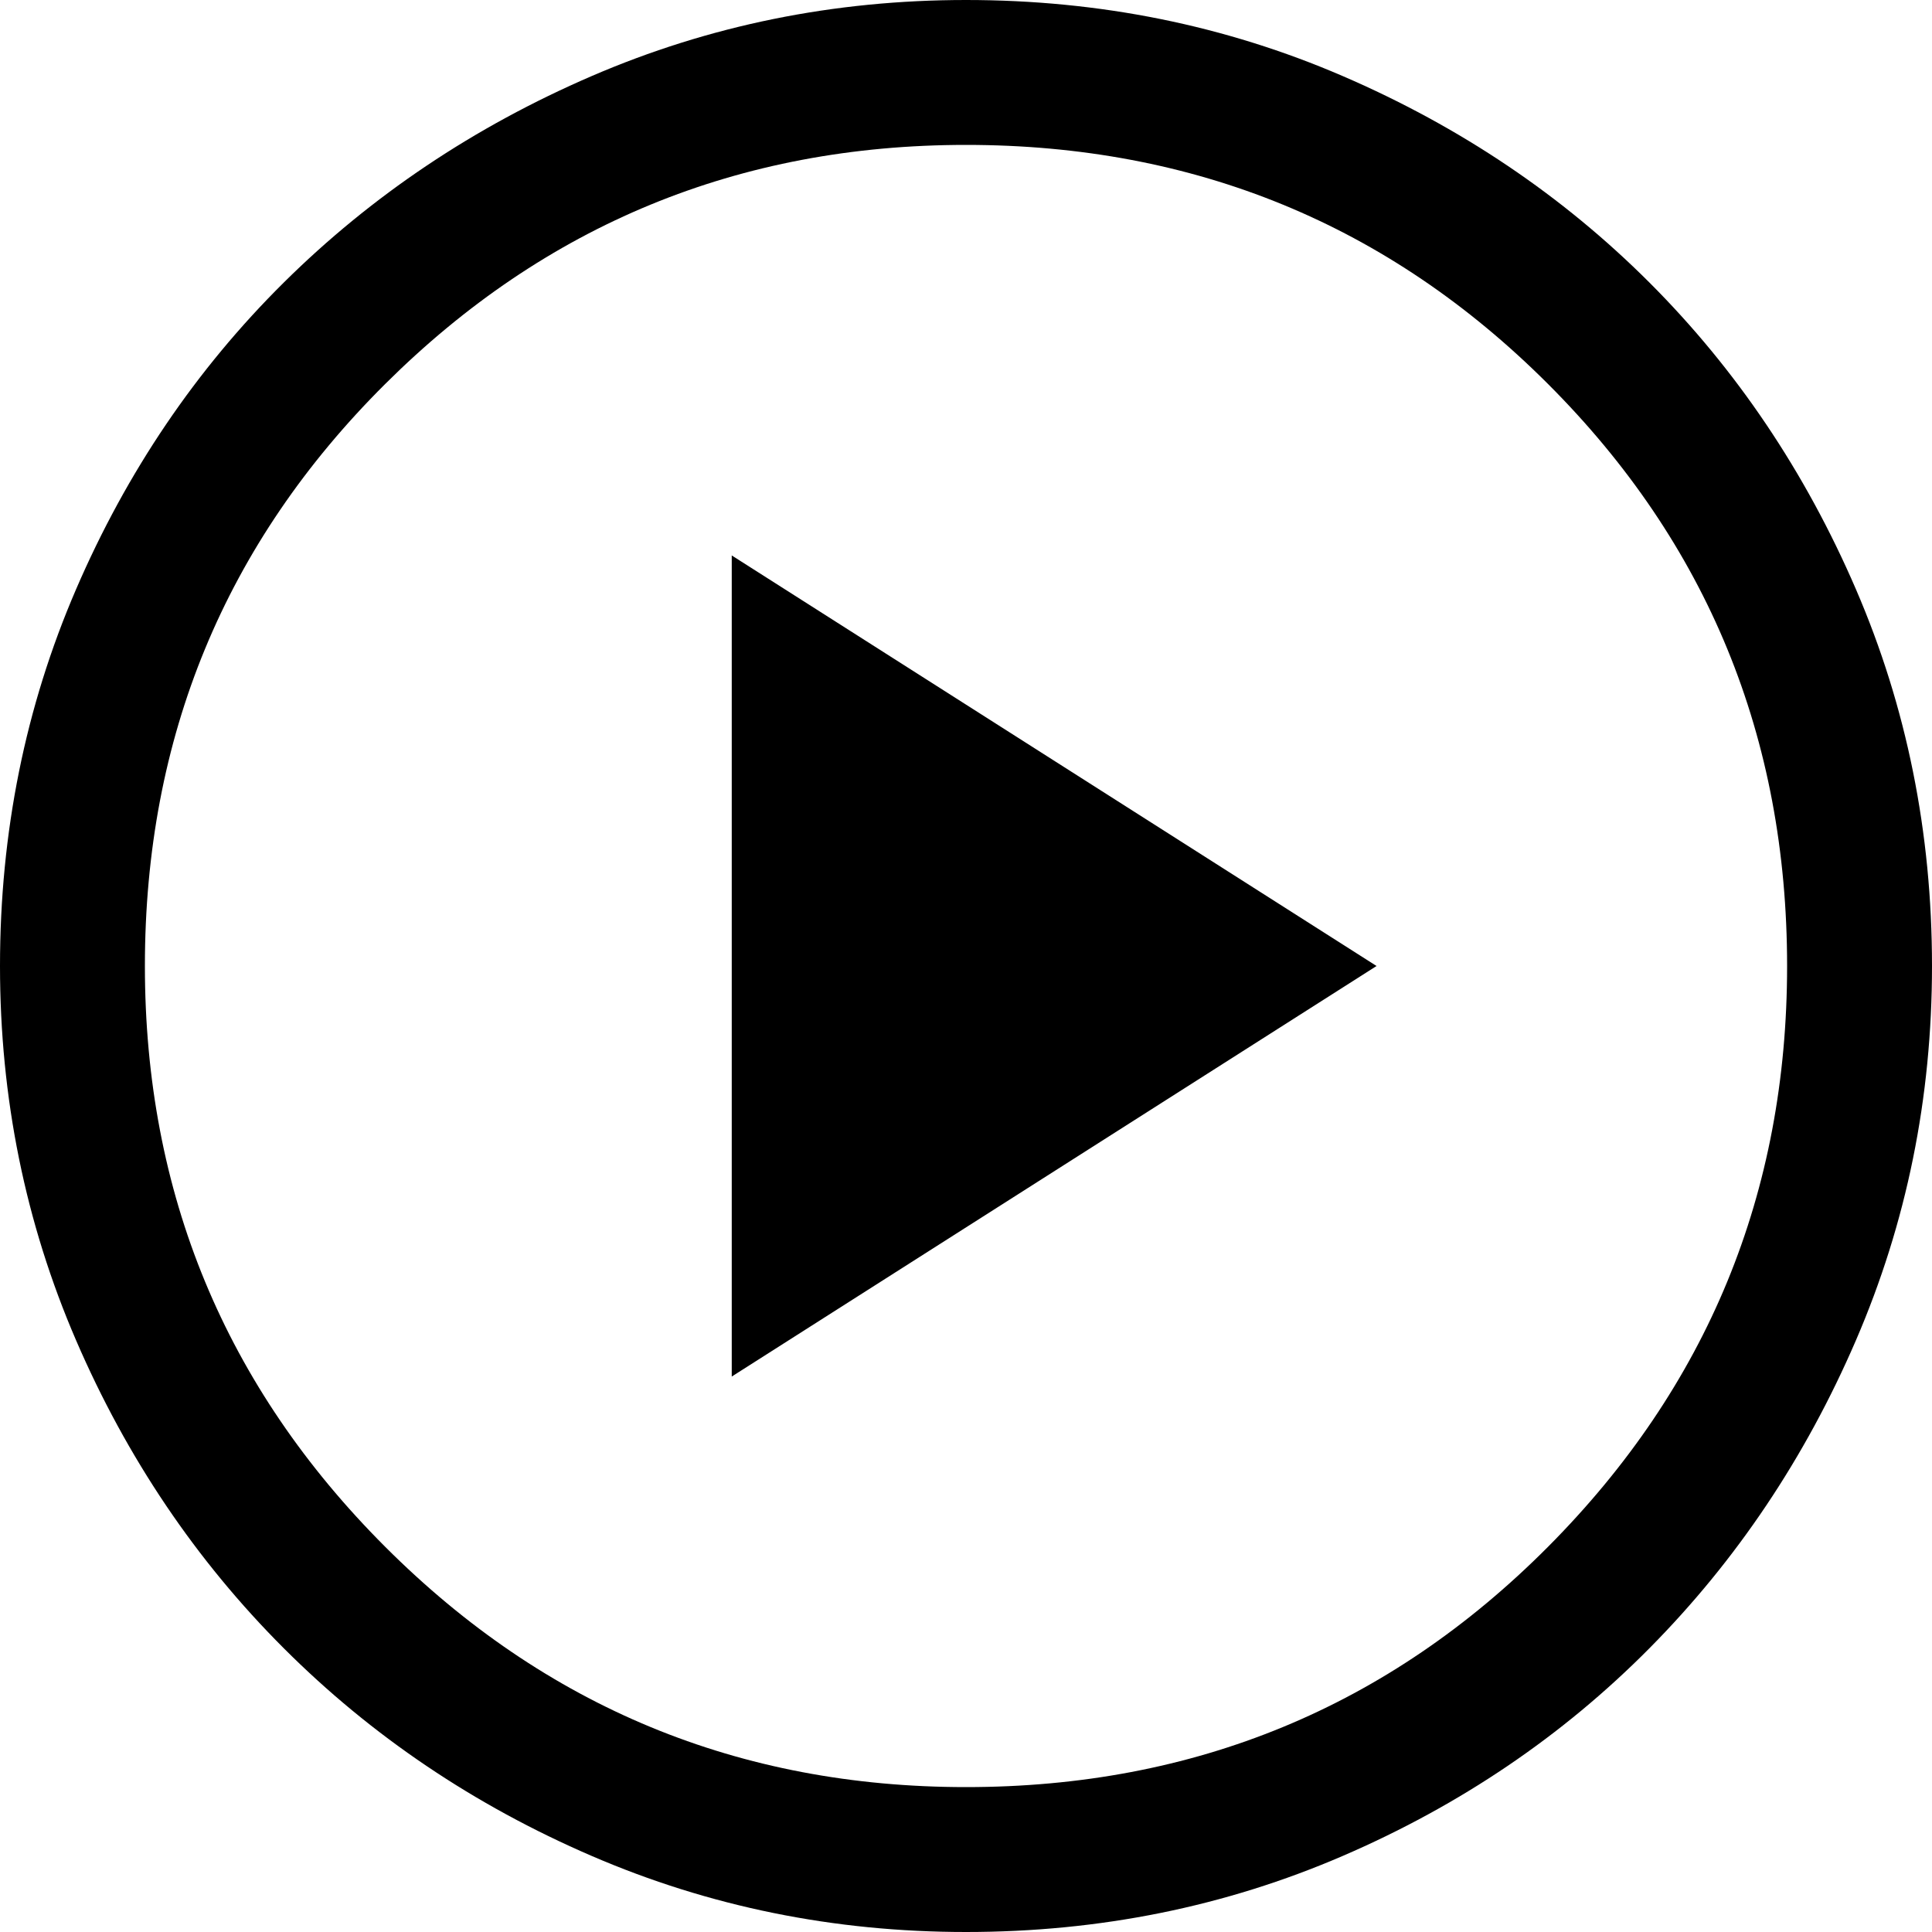
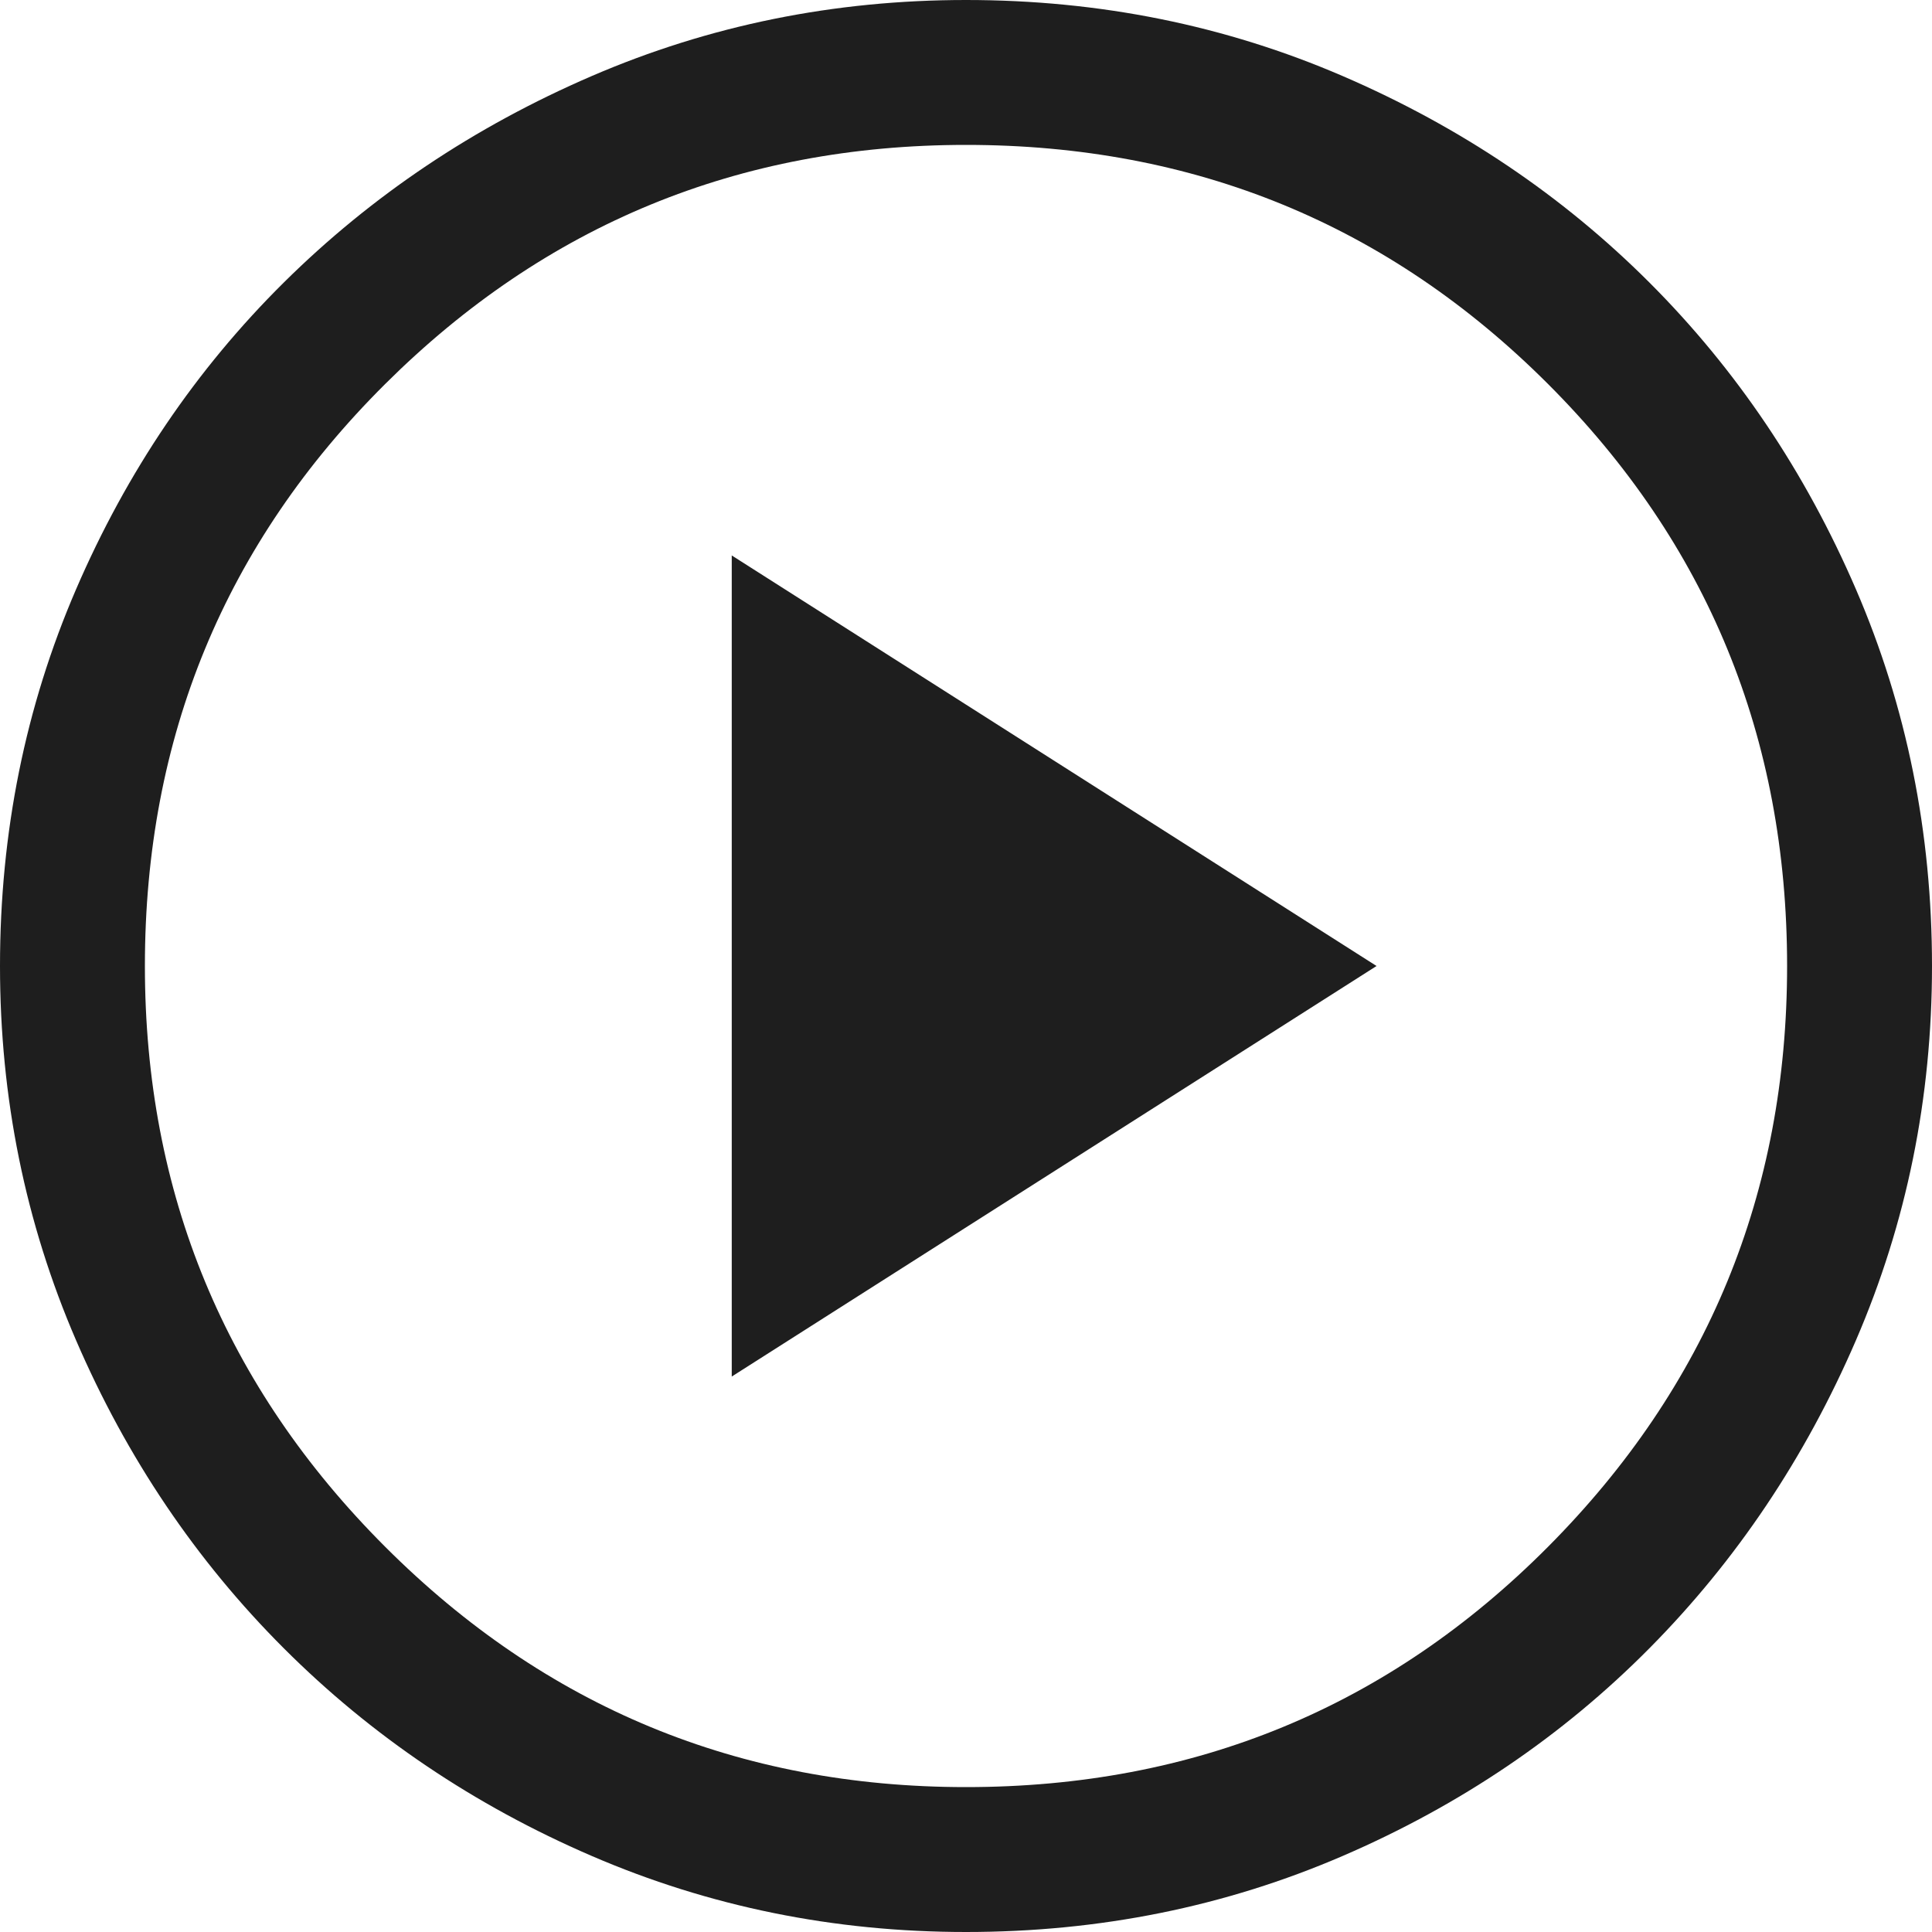
<svg xmlns="http://www.w3.org/2000/svg" height="16" width="16" version="1.1" id="svg4">
  <defs id="defs8" />
-   <path d="M 6.06,11.4 11.4,8 6.06,4.6 Z M 8,16 Q 6.36,16 4.9,15.37 3.44,14.74 2.35,13.65 1.26,12.56 0.63,11.1 0,9.64 0,8 0,6.34 0.63,4.88 1.26,3.42 2.35,2.34 3.44,1.26 4.9,0.63 6.36,0 8,0 q 1.66,0 3.12,0.63 1.46,0.63 2.54,1.71 1.08,1.08 1.71,2.54 Q 16,6.34 16,8 q 0,1.64 -0.63,3.1 -0.63,1.46 -1.71,2.55 -1.08,1.09 -2.54,1.72 Q 9.66,16 8,16 Z m 0,-1.2 q 2.84,0 4.82,-1.99 Q 14.8,10.82 14.8,8 14.8,5.16 12.82,3.18 10.84,1.2 8,1.2 5.18,1.2 3.19,3.18 1.2,5.16 1.2,8 1.2,10.82 3.19,12.81 5.18,14.8 8,14.8 Z M 8,8 Z" id="path2" style="stroke-width:0.4" />
+   <path d="M 6.06,11.4 11.4,8 6.06,4.6 Z M 8,16 Q 6.36,16 4.9,15.37 3.44,14.74 2.35,13.65 1.26,12.56 0.63,11.1 0,9.64 0,8 0,6.34 0.63,4.88 1.26,3.42 2.35,2.34 3.44,1.26 4.9,0.63 6.36,0 8,0 q 1.66,0 3.12,0.63 1.46,0.63 2.54,1.71 1.08,1.08 1.71,2.54 Q 16,6.34 16,8 q 0,1.64 -0.63,3.1 -0.63,1.46 -1.71,2.55 -1.08,1.09 -2.54,1.72 Q 9.66,16 8,16 Z m 0,-1.2 q 2.84,0 4.82,-1.99 Q 14.8,10.82 14.8,8 14.8,5.16 12.82,3.18 10.84,1.2 8,1.2 5.18,1.2 3.19,3.18 1.2,5.16 1.2,8 1.2,10.82 3.19,12.81 5.18,14.8 8,14.8 Z M 8,8 Z" id="path2" style="stroke-width:0.4;fill:#1e1e1e;fill-opacity:1" />
</svg>
